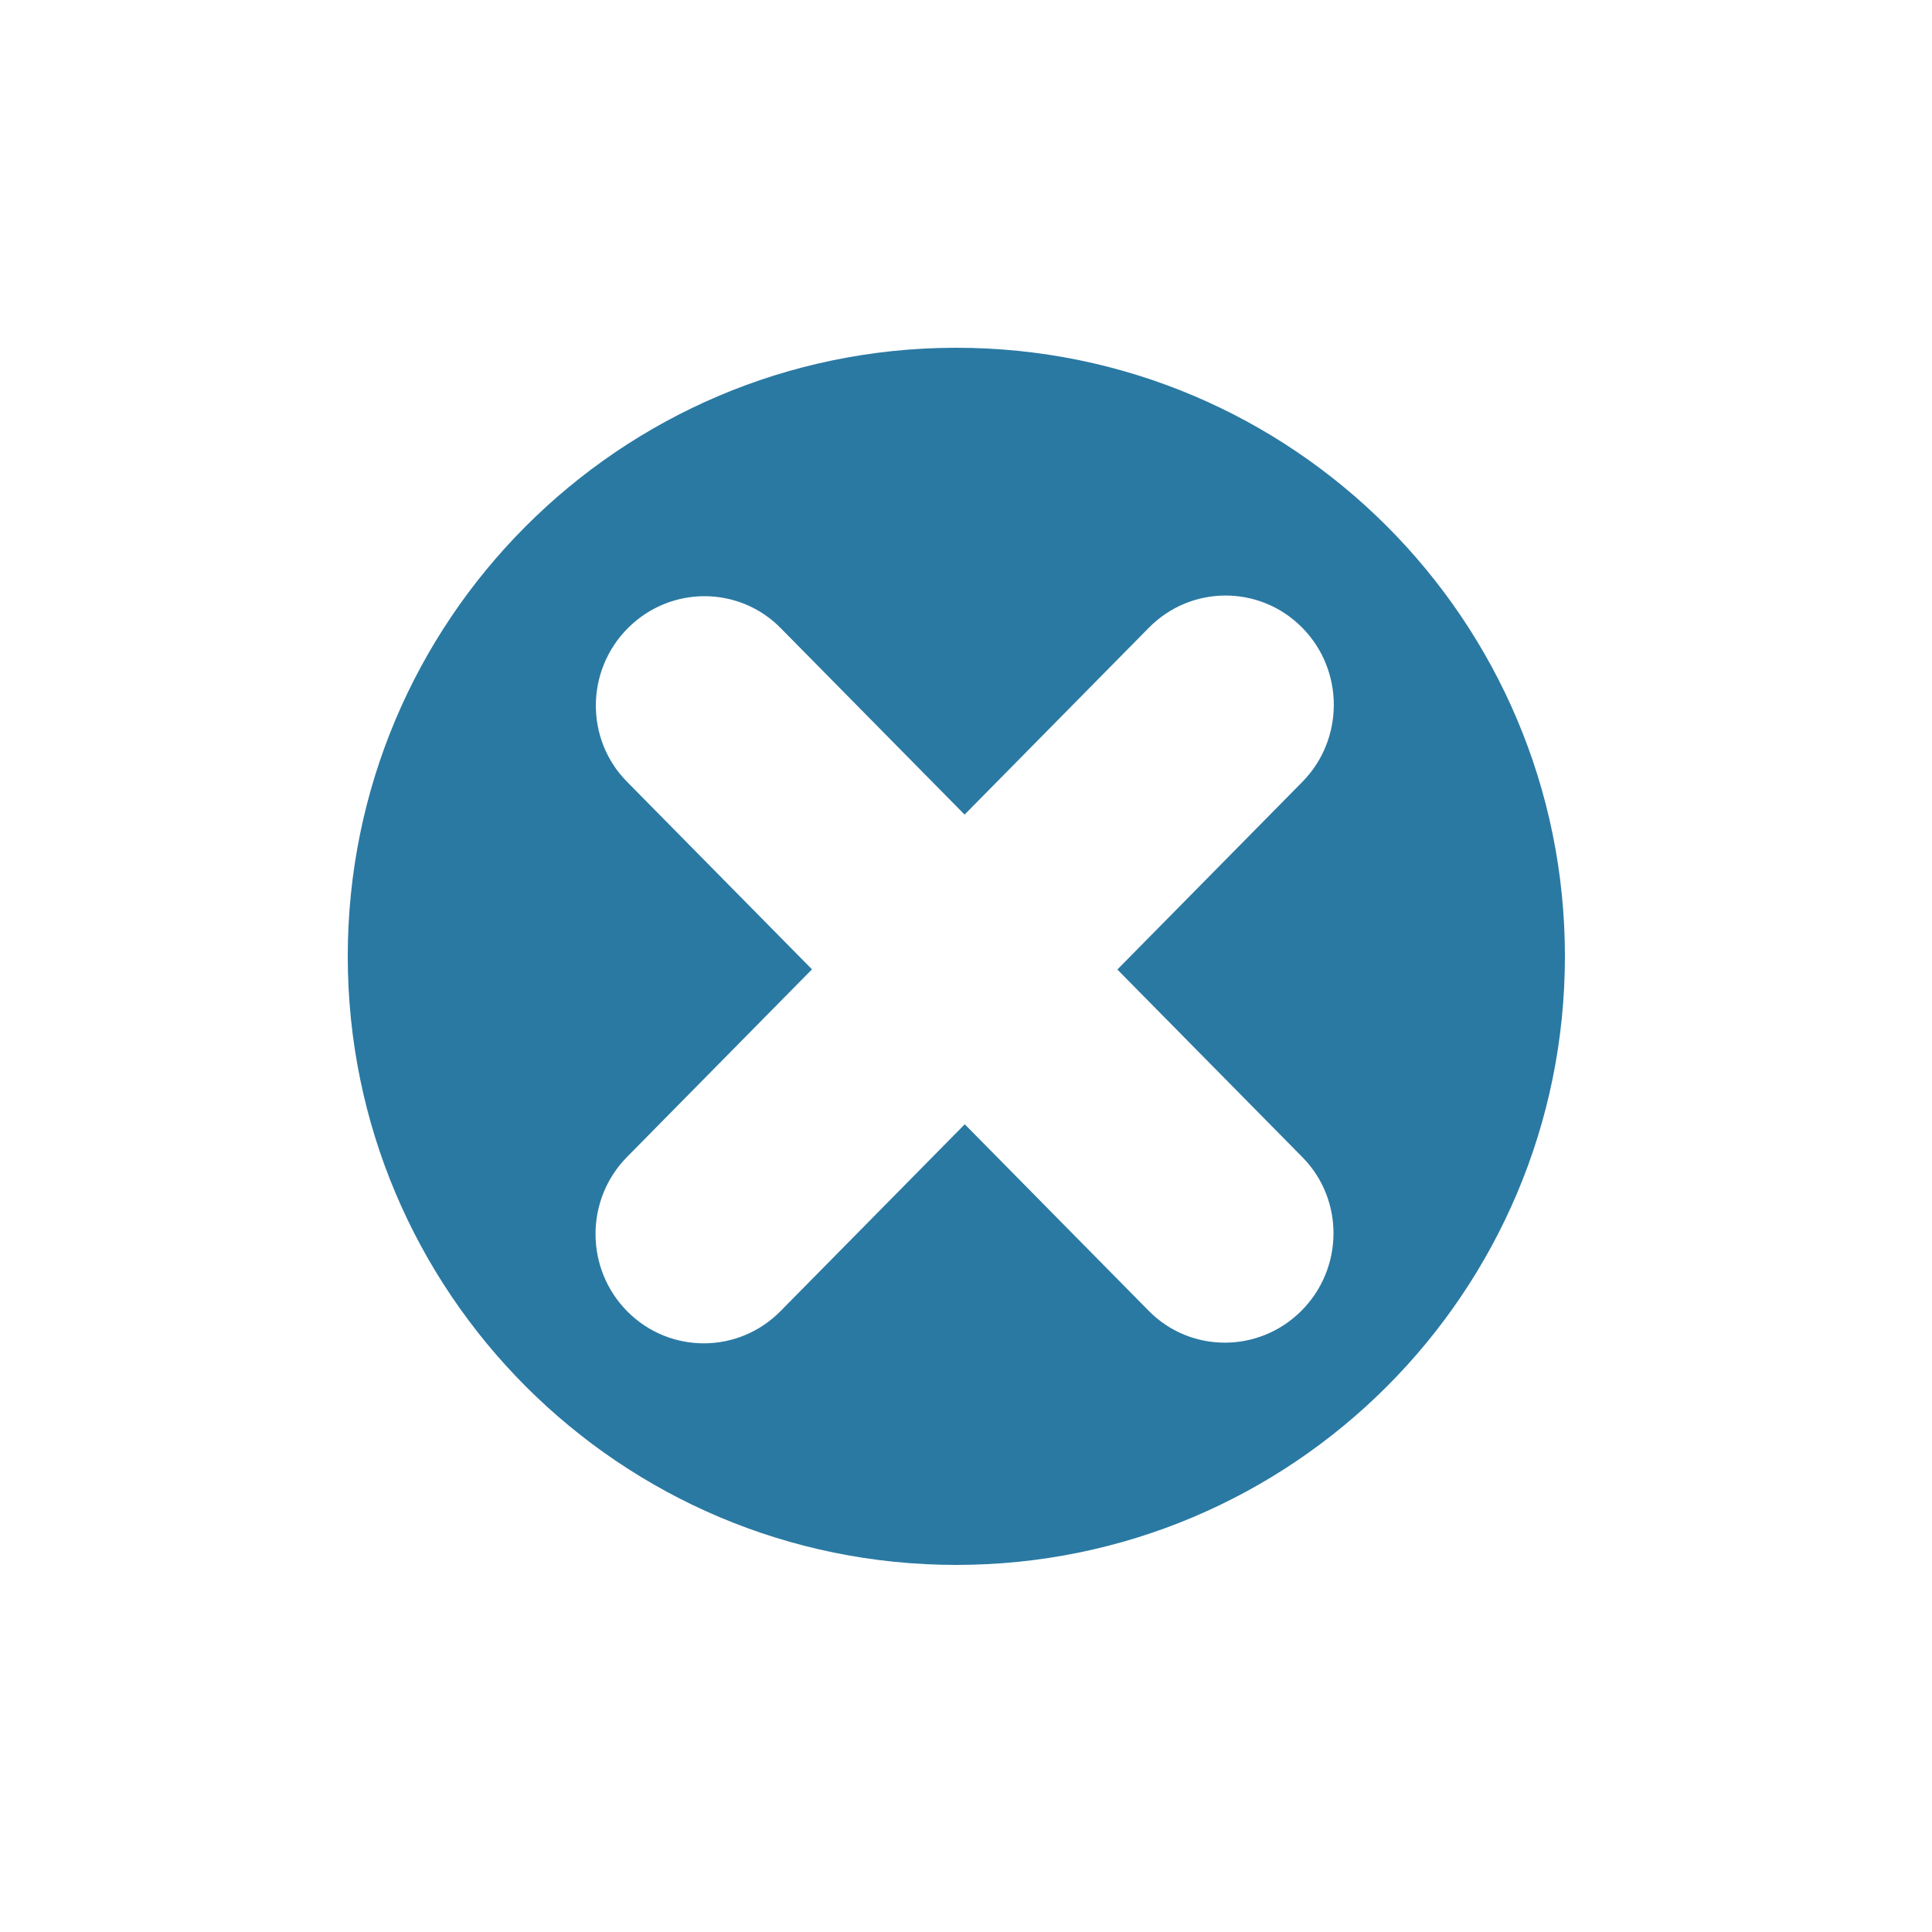
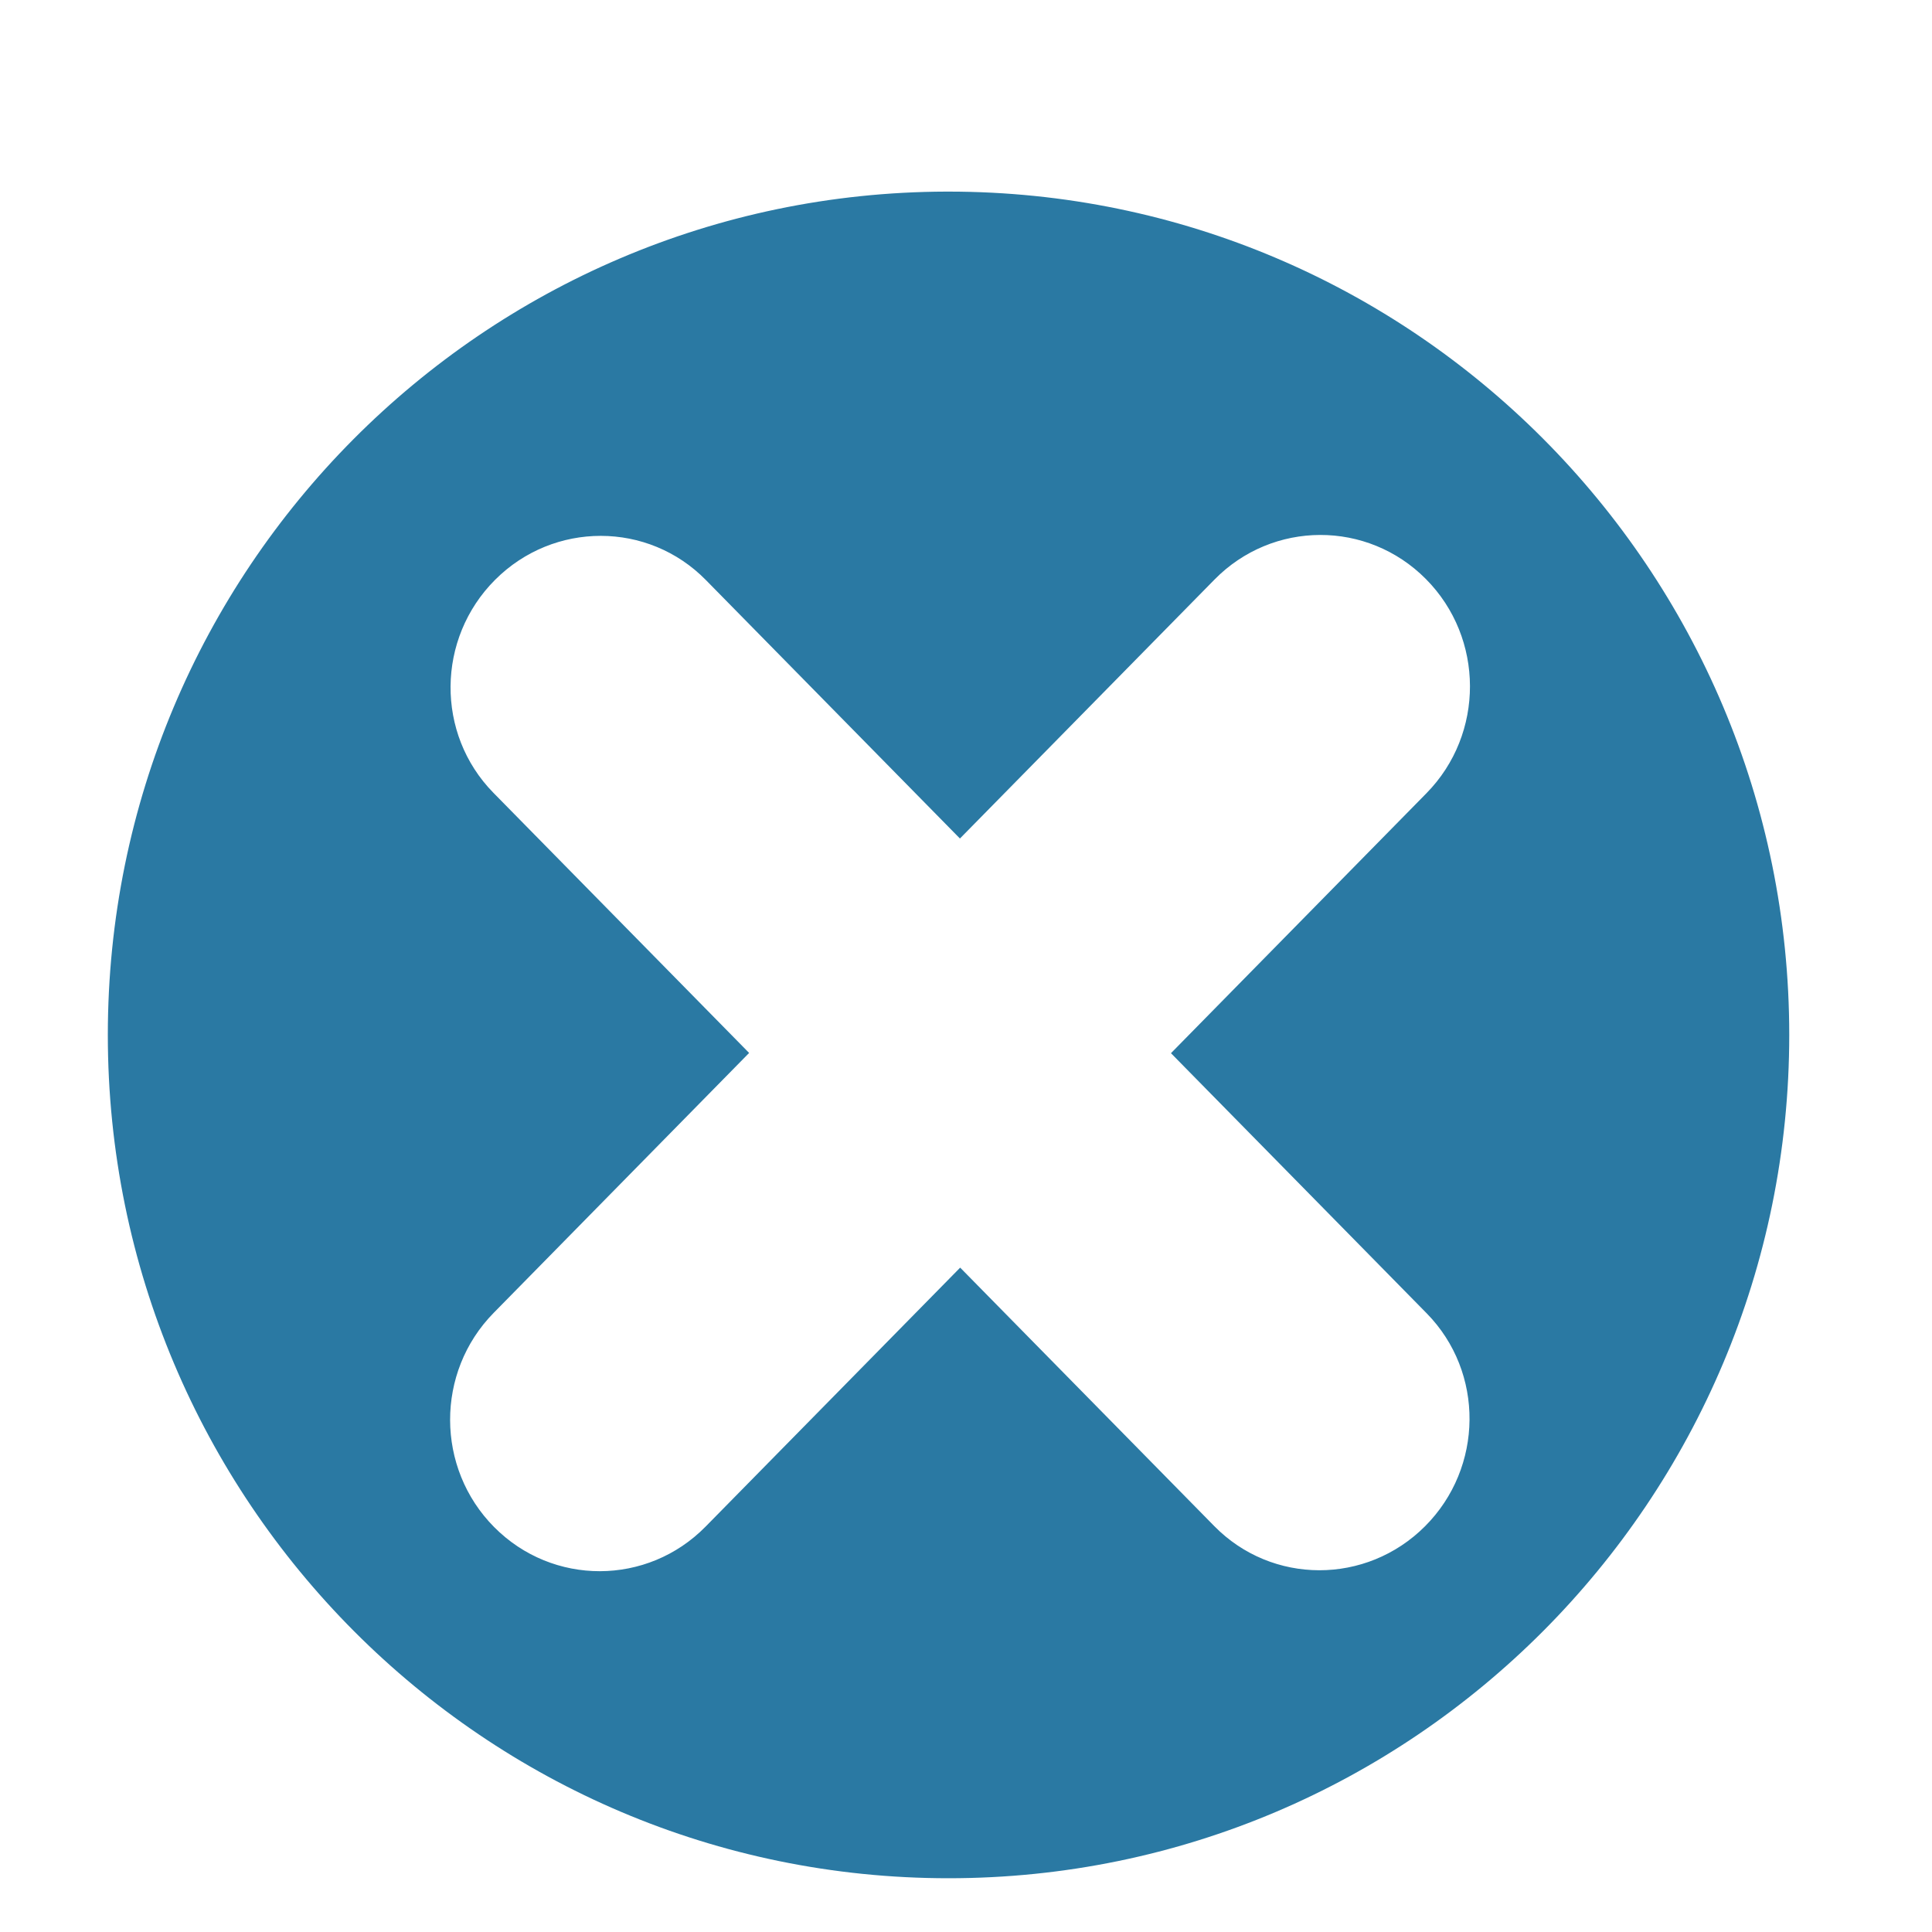
<svg width="100" height="100">
-   <g transform="scale(0.45) translate(30, 30)">
-     <path fill-rule="evenodd" clip-rule="evenodd" d="M 79.797 10 A 70 70 0 0 0 10 80 A 70 70 0 0 0 80 150 A 70 70 0 0 0 150 80 A 70 70 0 0 0 80 10 A 70 70 0 0 0 79.797 10 z M 110.934 38.5 C 114.12 38.491 117.31 39.711 119.748 42.16 C 124.621 47.057 124.641 55.018 119.795 59.938 L 98.52 81.516 L 119.818 103.115 C 124.625 108 124.559 115.91 119.672 120.787 C 114.784 125.662 106.926 125.65 102.121 120.766 L 80.969 99.316 L 59.777 120.807 C 54.928 125.73 47.044 125.751 42.168 120.854 C 37.295 115.957 37.274 107.996 42.121 103.076 L 63.396 81.496 L 42.1 59.898 C 37.293 55.014 37.357 47.102 42.244 42.225 C 47.132 37.351 54.992 37.362 59.797 42.246 L 80.949 63.697 L 102.141 42.207 C 104.565 39.745 107.747 38.509 110.934 38.5 z " fill="#2a79a3" fill-opacity="1.0" />
+   <g transform="matrix(0.6216428,0,0,0.6235711,-0.6353043,3.681631)">
+     <path fill-rule="evenodd" clip-rule="evenodd" d="M 79.797,10 A 70,70 0 0 0 10,80 70,70 0 0 0 80,150 70,70 0 0 0 150,80 70,70 0 0 0 80,10 70,70 0 0 0 79.797,10 Z m 31.137,28.5 c 3.186,-0.009 6.376,1.211 8.814,3.66 4.873,4.896 4.893,12.858 0.047,17.777 L 98.52,81.516 119.818,103.115 c 4.806,4.885 4.74,12.795 -0.146,17.672 -4.888,4.875 -12.746,4.862 -17.551,-0.021 L 80.969,99.316 59.777,120.807 c -4.849,4.924 -12.733,4.945 -17.609,0.047 -4.873,-4.896 -4.894,-12.858 -0.047,-17.777 L 63.396,81.496 42.1,59.898 c -4.807,-4.885 -4.742,-12.797 0.145,-17.674 4.888,-4.874 12.748,-4.862 17.553,0.021 L 80.949,63.697 102.141,42.207 c 2.424,-2.462 5.607,-3.698 8.793,-3.707 z" fill="#2a79a3" fill-opacity="1.0" />
  </g>
</svg>
